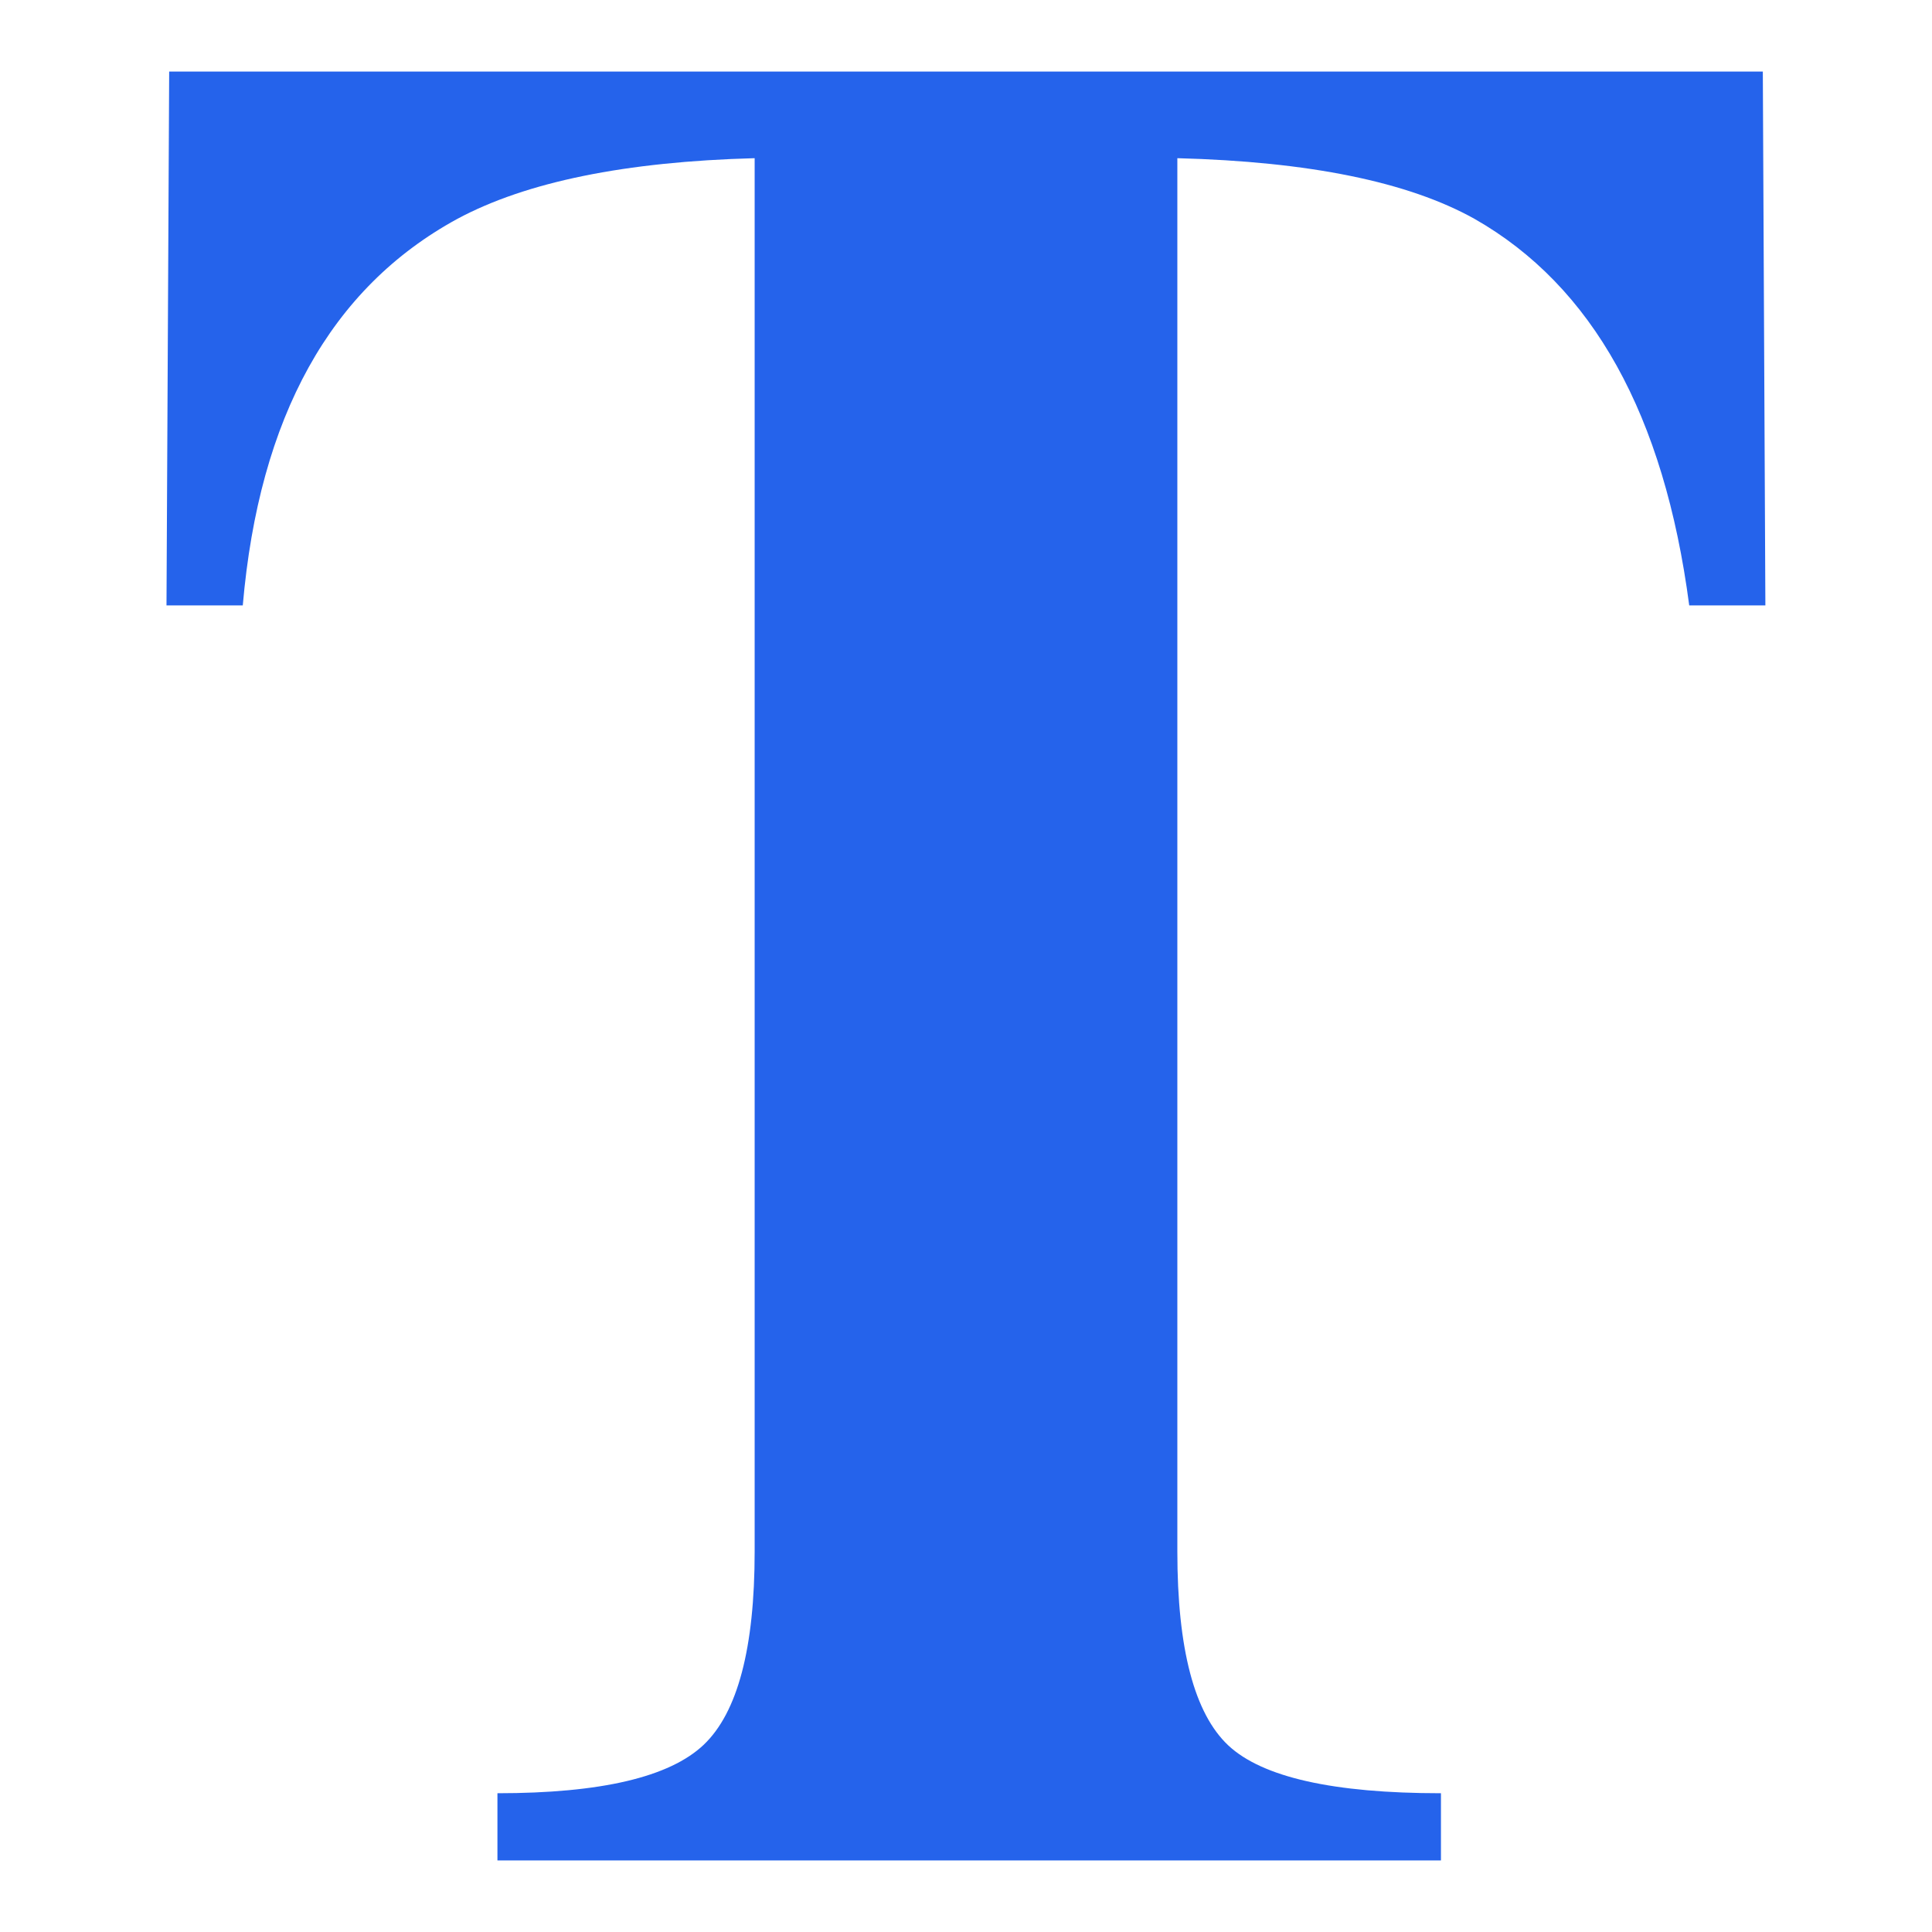
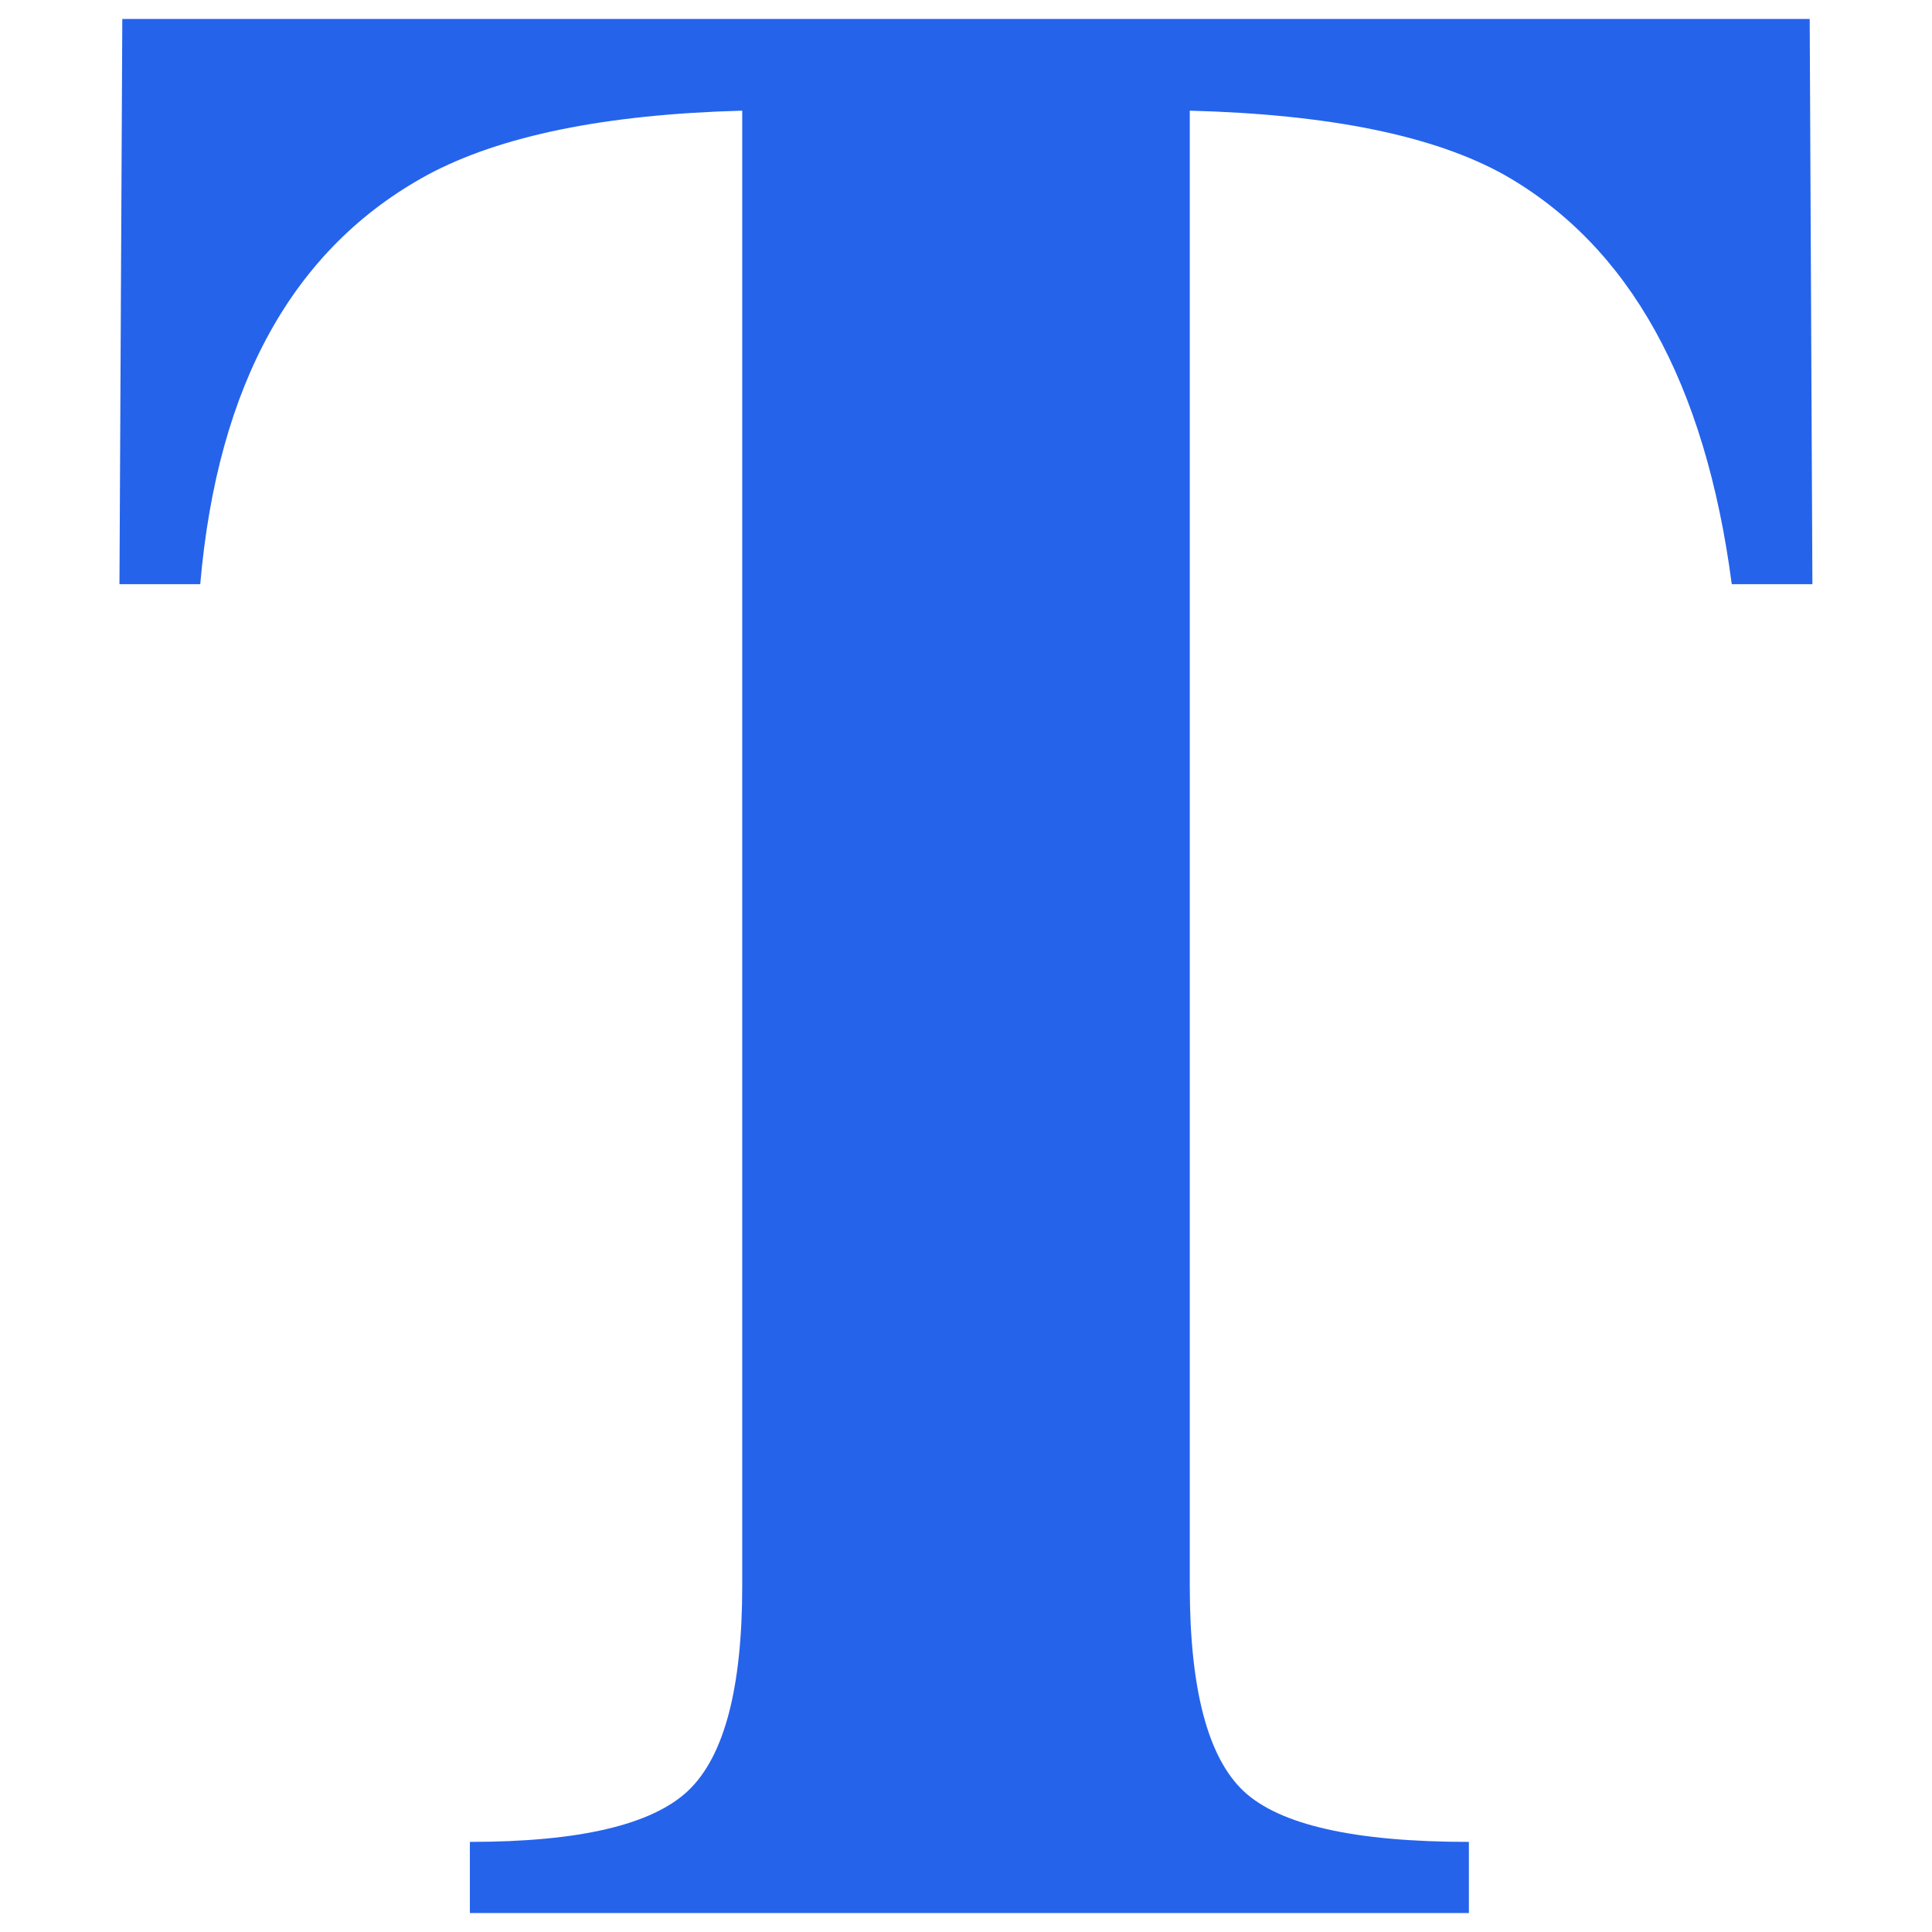
- <svg xmlns="http://www.w3.org/2000/svg" width="24" height="24" viewBox="2.44 2.44 15.12 15.12" fill="none">
+ <svg xmlns="http://www.w3.org/2000/svg" width="24" height="24" viewBox="2.86 2.86 14.28 14.28" fill="none">
  <path fill-rule="evenodd" clip-rule="evenodd" d="M3.764 3H16.236L16.256 7.178H15.66C15.464 5.687 14.904 4.679 13.98 4.153C13.461 3.863 12.686 3.705 11.654 3.678V14.582C11.654 15.344 11.787 15.85 12.053 16.1C12.32 16.349 12.874 16.474 13.717 16.474V17H6.333V16.474C7.142 16.474 7.68 16.348 7.947 16.095C8.213 15.842 8.346 15.338 8.346 14.582V3.678C7.335 3.705 6.559 3.863 6.019 4.153C5.028 4.693 4.468 5.701 4.34 7.178H3.743L3.764 3Z" fill="#2563EB" />
</svg>
